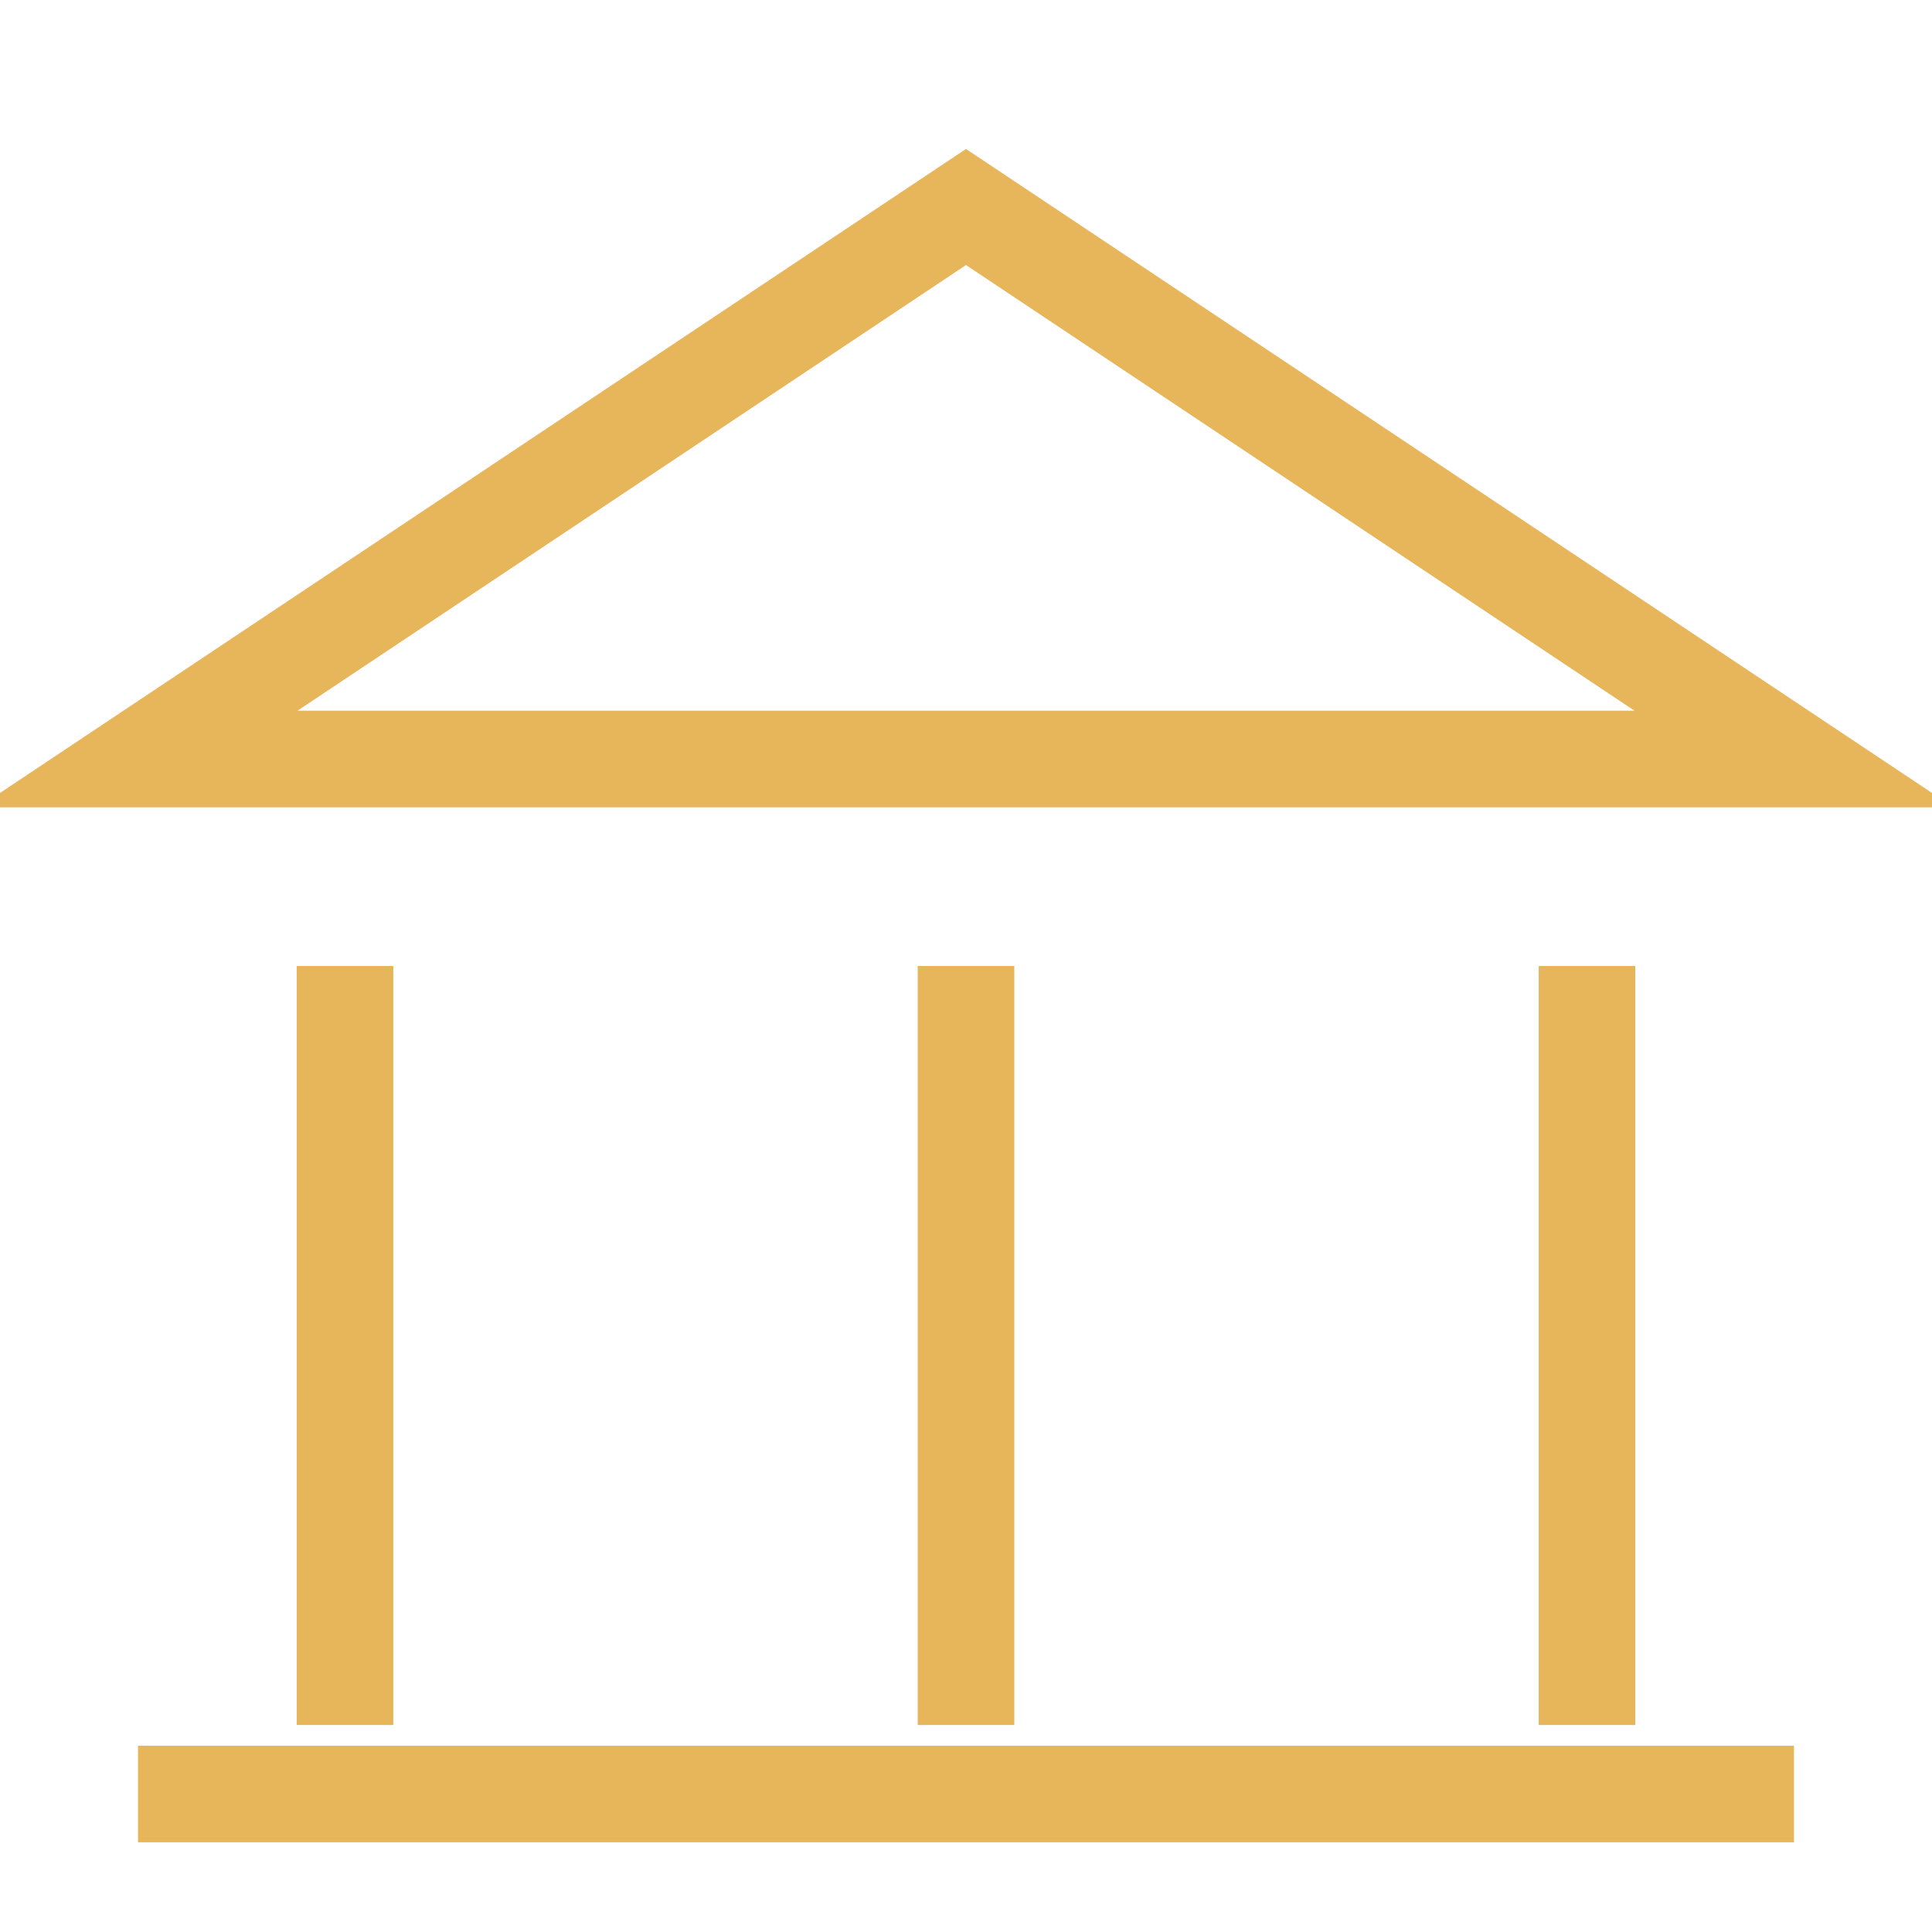
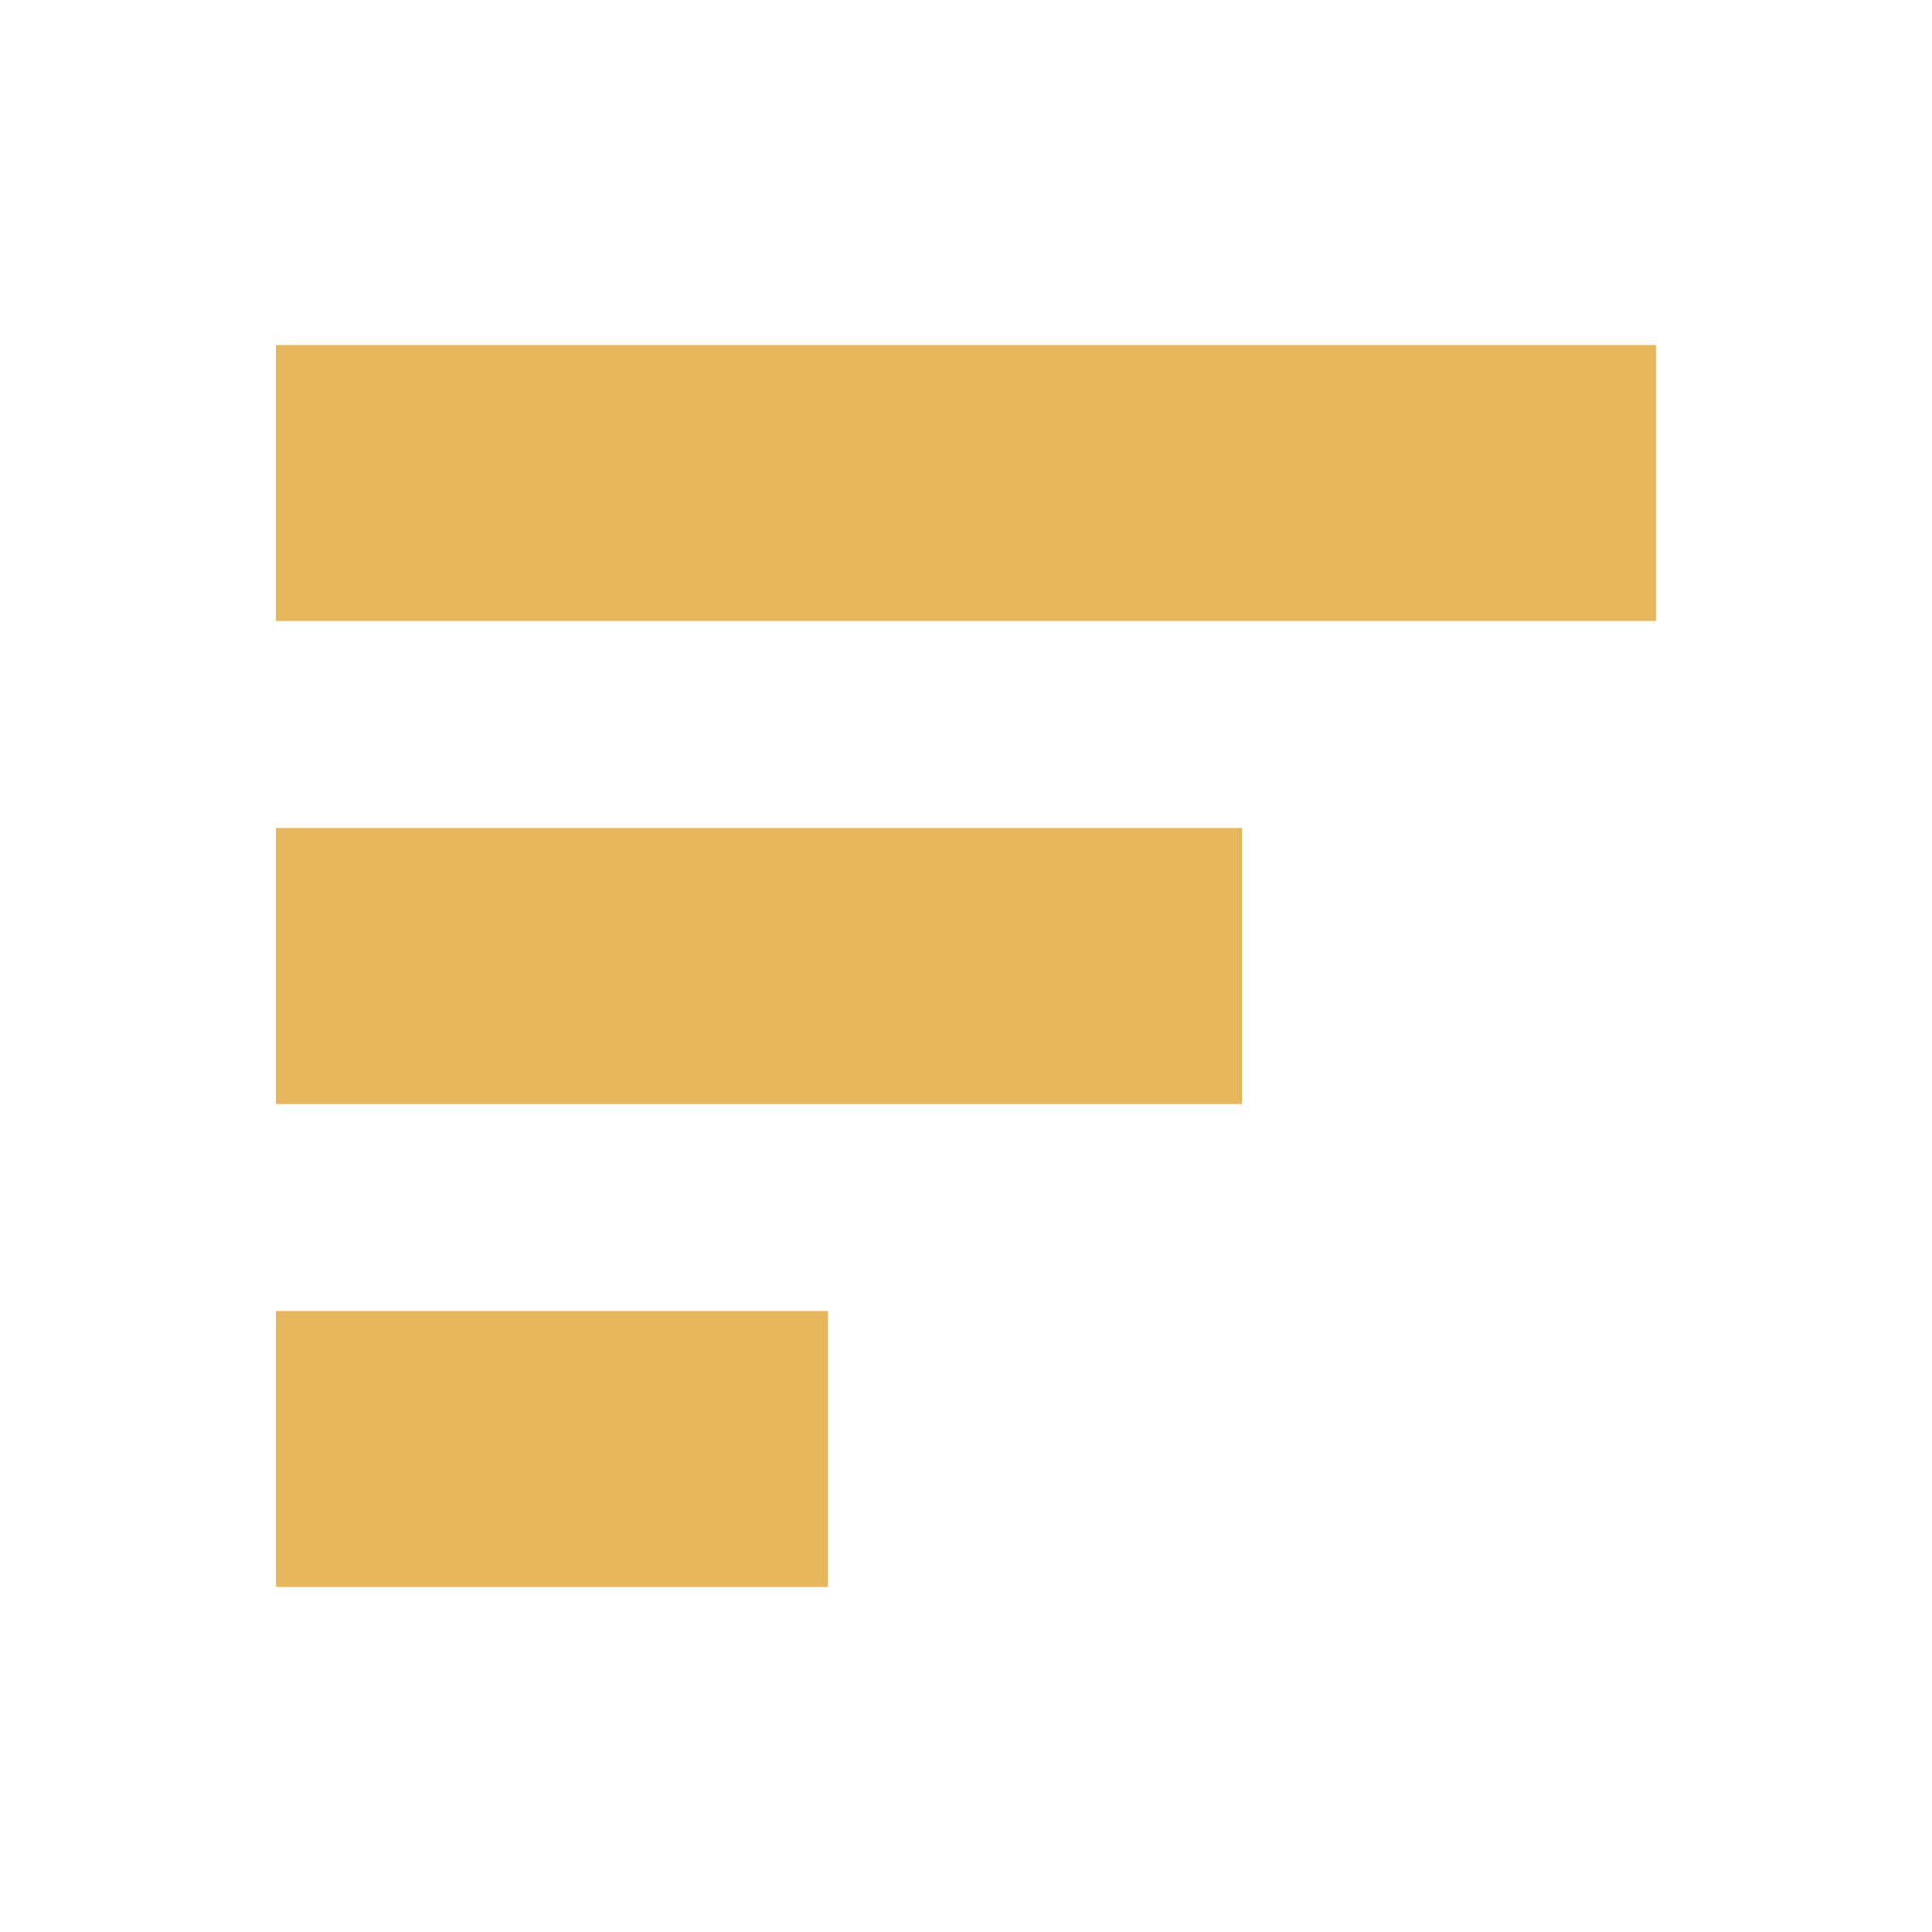
<svg xmlns="http://www.w3.org/2000/svg" viewBox="0 0 28 28" width="28" height="28" aria-hidden="true">
-   <path d="M2 11 L14 3 L26 11 Z" fill="none" stroke="#E8B65A" stroke-width="1.4" />
-   <line x1="5" y1="14" x2="5" y2="25" stroke="#E8B65A" stroke-width="1.4" />
-   <line x1="14" y1="14" x2="14" y2="25" stroke="#E8B65A" stroke-width="1.4" />
-   <line x1="23" y1="14" x2="23" y2="25" stroke="#E8B65A" stroke-width="1.4" />
-   <line x1="2" y1="26" x2="26" y2="26" stroke="#E8B65A" stroke-width="1.4" />
+   <rect x="4" y="5" width="20" height="4" fill="#E8B65A" />
+   <rect x="4" y="12" width="14" height="4" fill="#E8B65A" />
+   <rect x="4" y="19" width="8" height="4" fill="#E8B65A" />
</svg>
